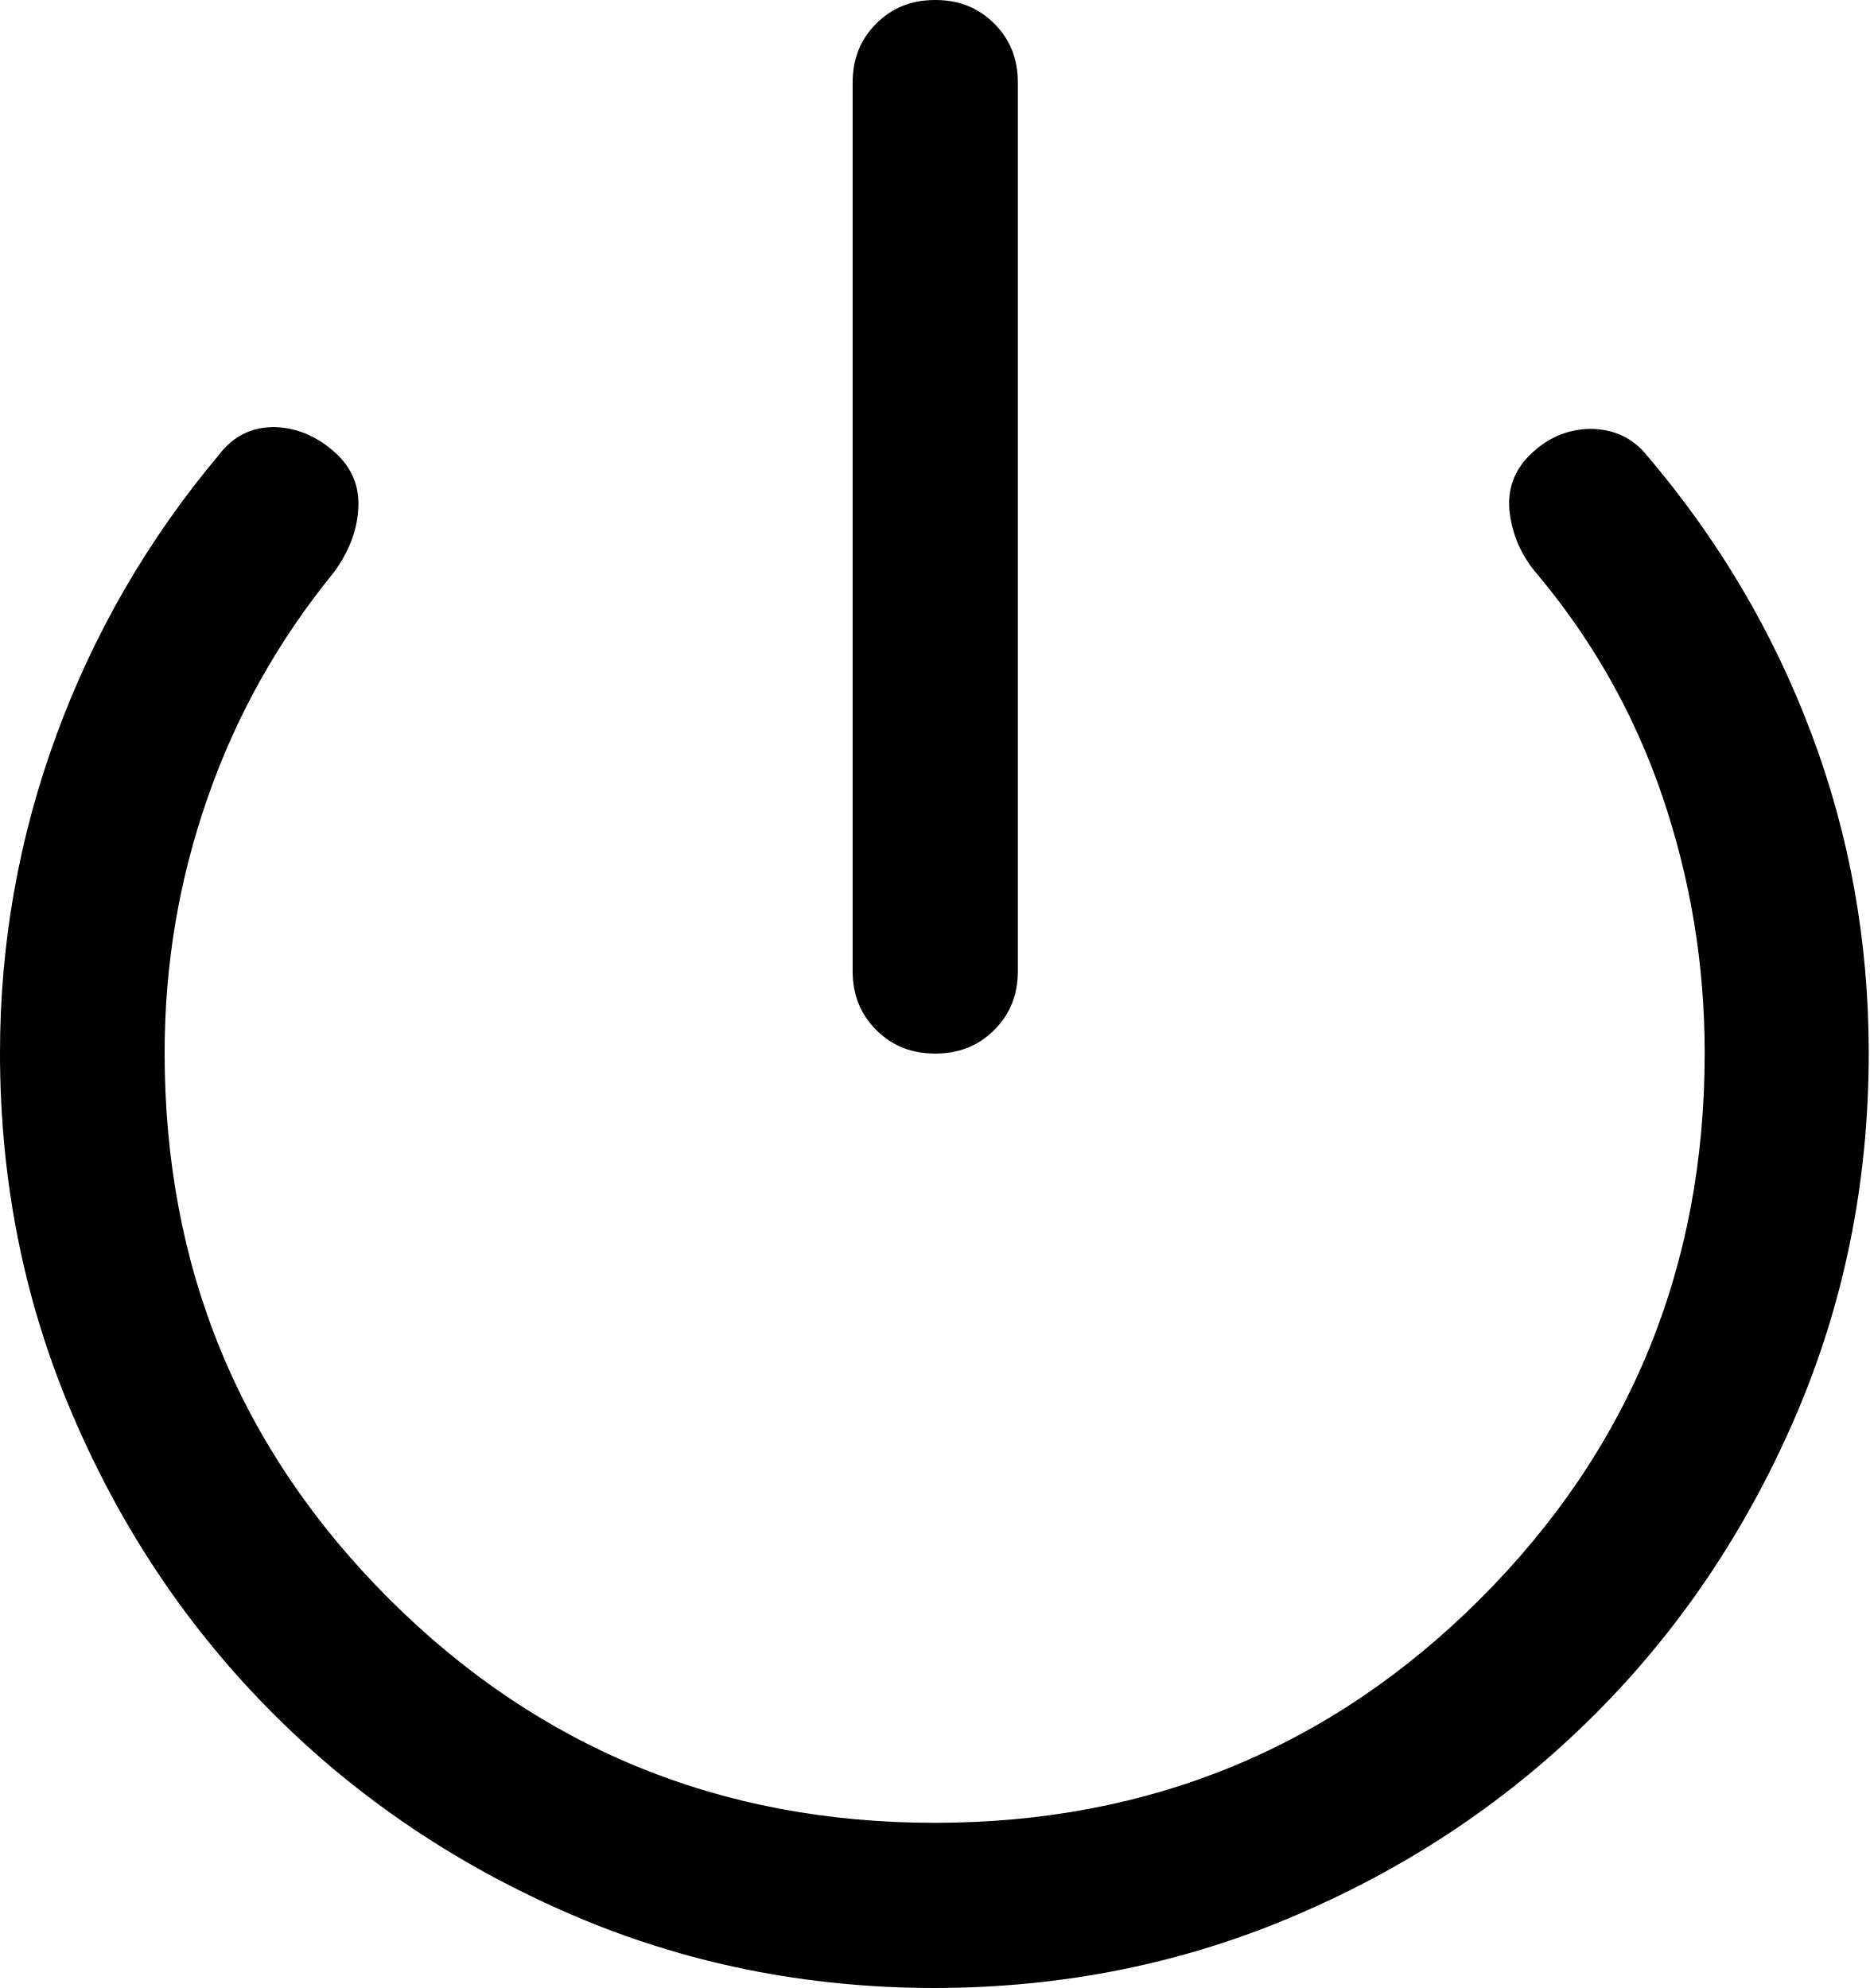
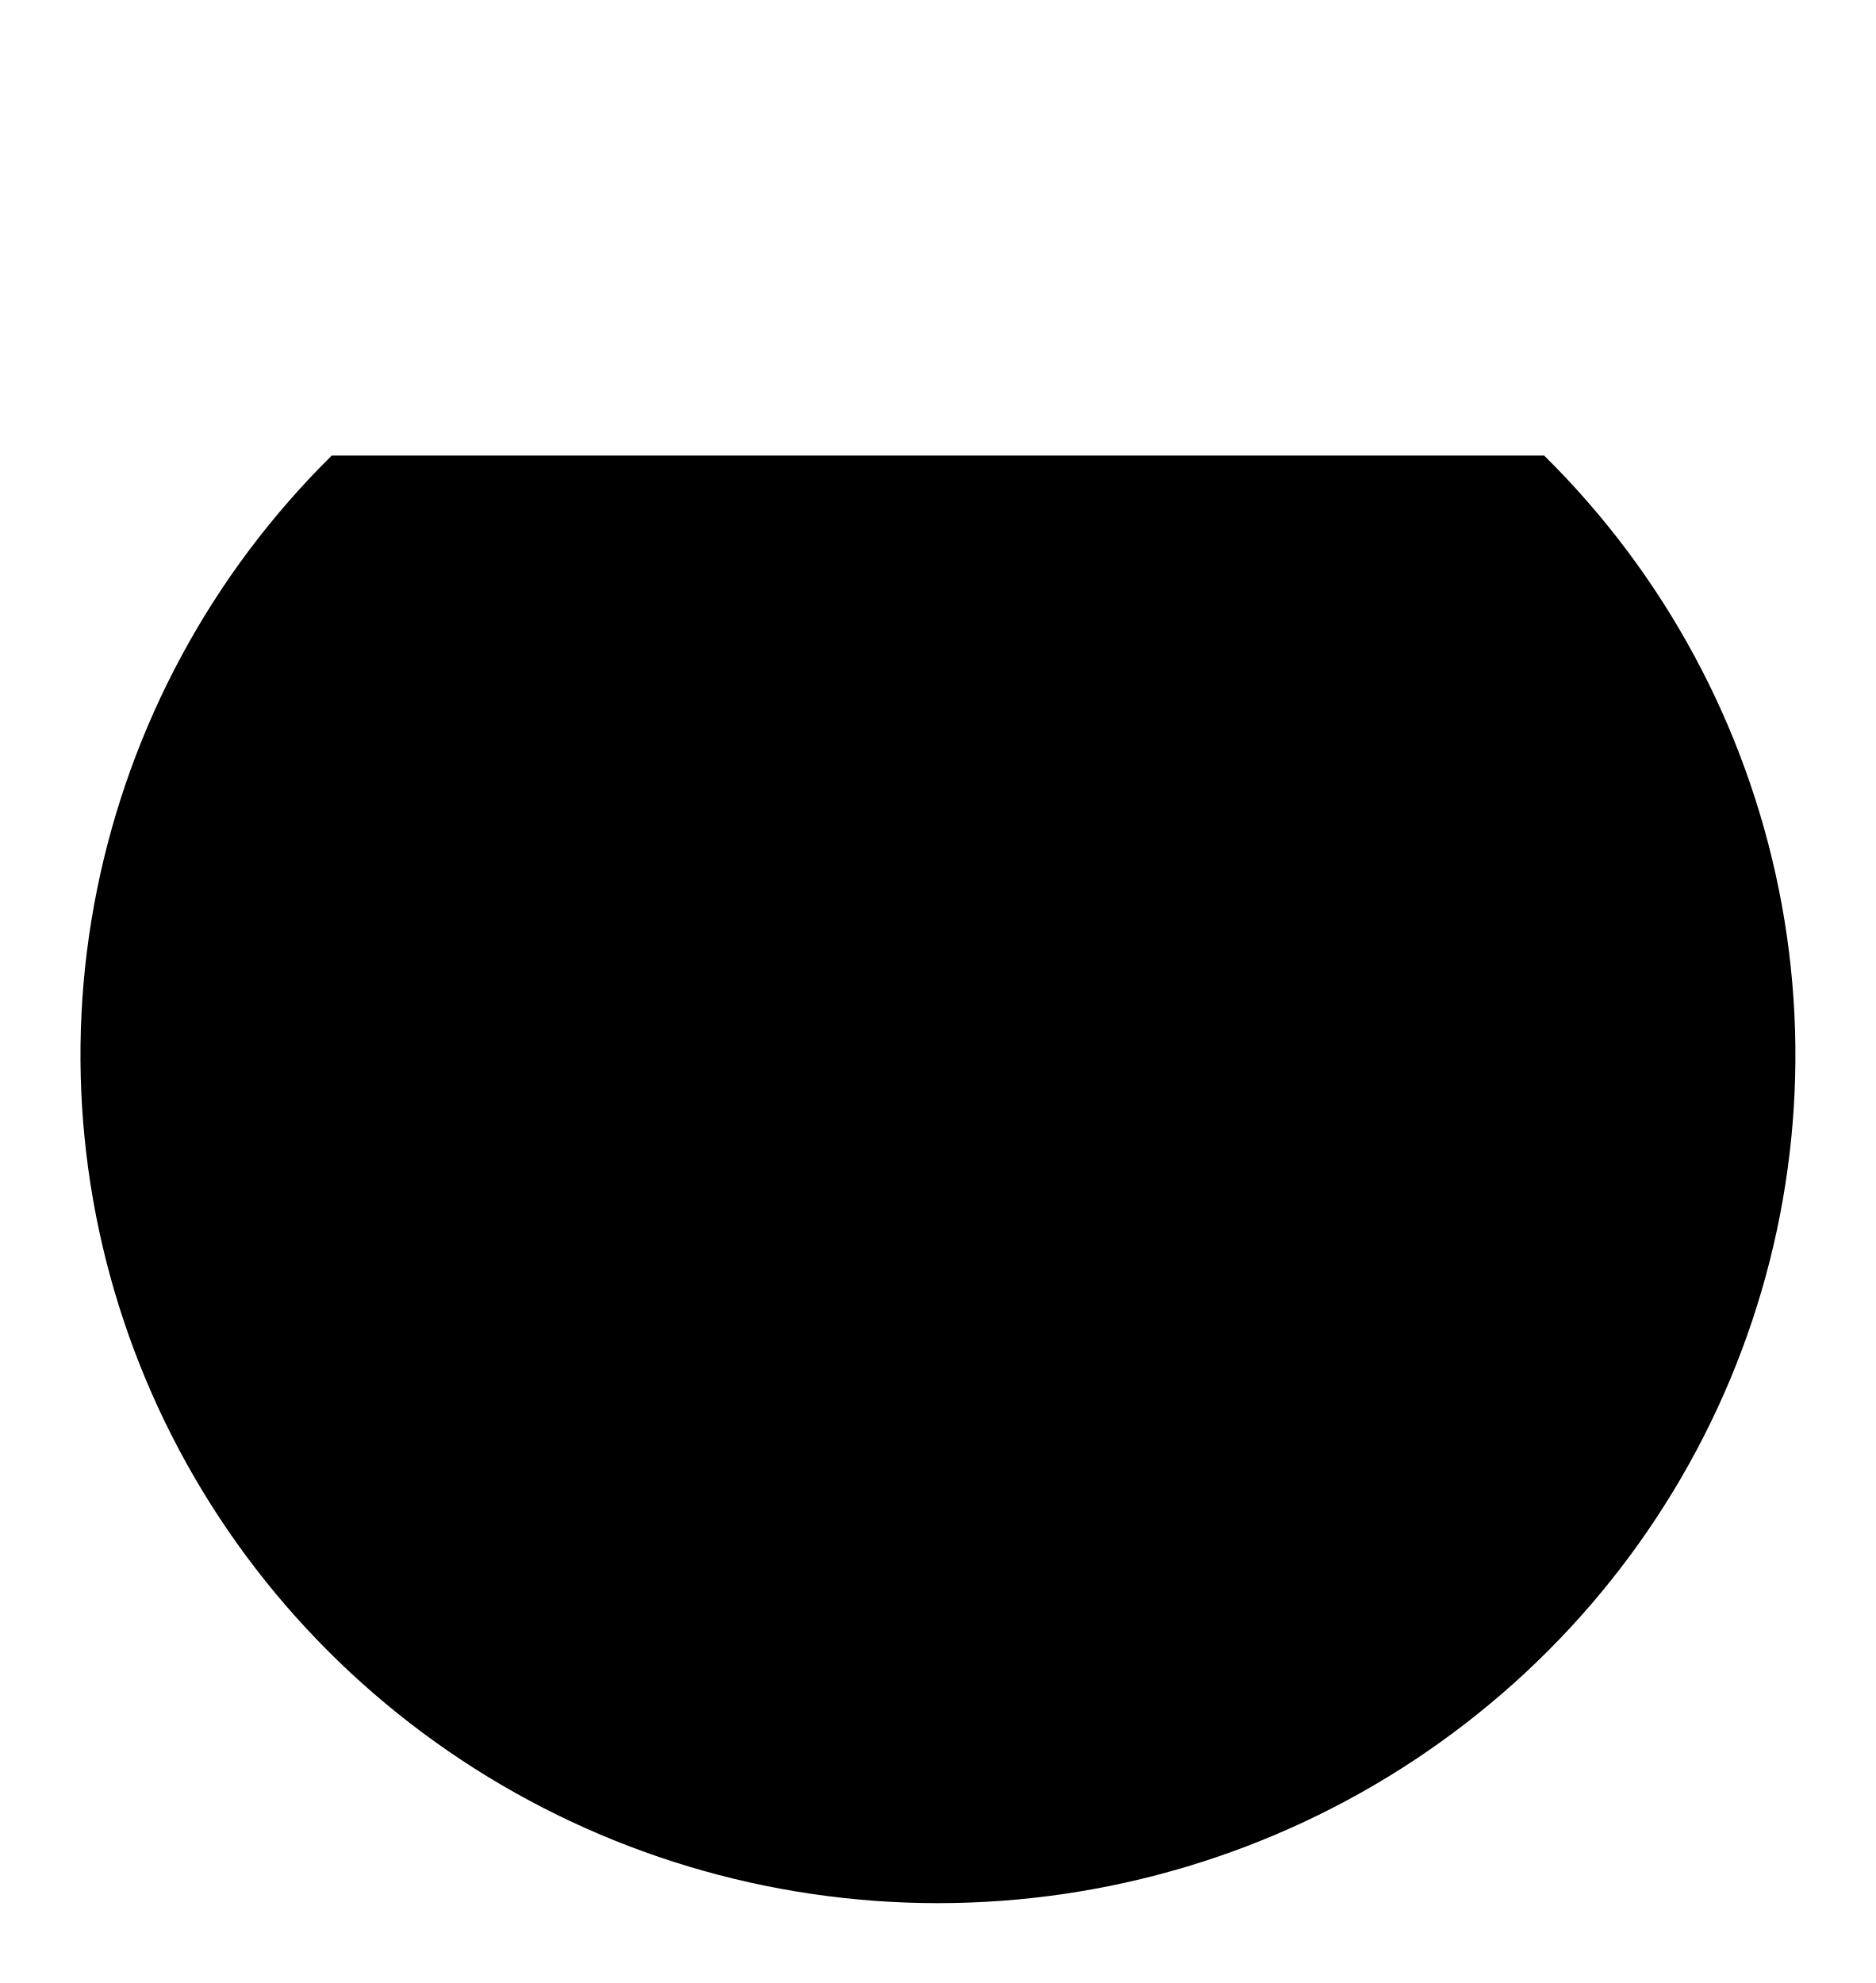
- <svg xmlns="http://www.w3.org/2000/svg" id="system" viewBox="0 0 31.69 33.7">
-   <defs>
-     <mask id="system" x="-6.53" y="-4.52" width="44.75" height="44.75" maskUnits="userSpaceOnUse">
-       <g id="mask0_82_8179">
-         <rect id="Bounding_box" class="cls-3" x="-6.53" y="-4.52" width="44.75" height="44.75" />
-       </g>
-     </mask>
-   </defs>
+ <svg xmlns="http://www.w3.org/2000/svg" id="system" viewBox="0 0 35 37">
  <g id="system">
    <g class="cls-1">
-       <path id="system" data-name="system" class="cls-2" d="M15.85,17.86c-.4,0-.73-.13-1-.4-.27-.27-.4-.6-.4-1V1.4c0-.4.13-.73.4-1,.27-.27.6-.4,1-.4s.73.13,1,.4c.27.27.4.6.4,1v15.06c0,.4-.13.73-.4,1-.27.27-.6.4-1,.4ZM15.85,33.7c-2.2,0-4.26-.42-6.18-1.25-1.92-.83-3.6-1.96-5.03-3.39-1.43-1.43-2.56-3.1-3.39-5.03-.83-1.92-1.25-3.98-1.25-6.18,0-1.86.32-3.66.96-5.4.64-1.74,1.56-3.32,2.75-4.74.25-.33.58-.48.97-.47.39.02.74.18,1.05.48.26.26.37.57.34.94-.03.37-.17.71-.41,1.04-.93,1.14-1.65,2.41-2.14,3.82-.49,1.4-.73,2.84-.73,4.33,0,3.64,1.27,6.72,3.8,9.25,2.53,2.53,5.62,3.8,9.25,3.8s6.72-1.27,9.25-3.8c2.53-2.53,3.8-5.62,3.8-9.25,0-1.5-.24-2.95-.72-4.36-.48-1.41-1.21-2.69-2.18-3.83-.24-.31-.37-.64-.41-1.01-.03-.36.08-.67.34-.93.29-.29.63-.44,1.02-.45.39,0,.72.14.97.45,1.21,1.42,2.14,2.99,2.79,4.72.65,1.73.97,3.53.97,5.41,0,2.2-.42,4.26-1.25,6.18-.83,1.92-1.96,3.6-3.39,5.03-1.43,1.43-3.1,2.56-5.03,3.39-1.92.83-3.98,1.25-6.18,1.25Z" />
+       <path id="Ellipse_34" class="cls-2" d="M28.81,8.5c2.24,2.21,3.76,5.03,4.38,8.1.62,3.07.3,6.25-.91,9.14-1.21,2.89-3.26,5.36-5.89,7.1-2.63,1.74-5.72,2.67-8.89,2.67s-6.26-.93-8.89-2.67-4.68-4.21-5.89-7.1c-1.21-2.89-1.53-6.07-.91-9.14.62-3.07,2.14-5.89,4.38-8.1" />
+       <path id="Vector_41" class="cls-2" d="M17.5,19.5V1.5" />
    </g>
  </g>
</svg>
